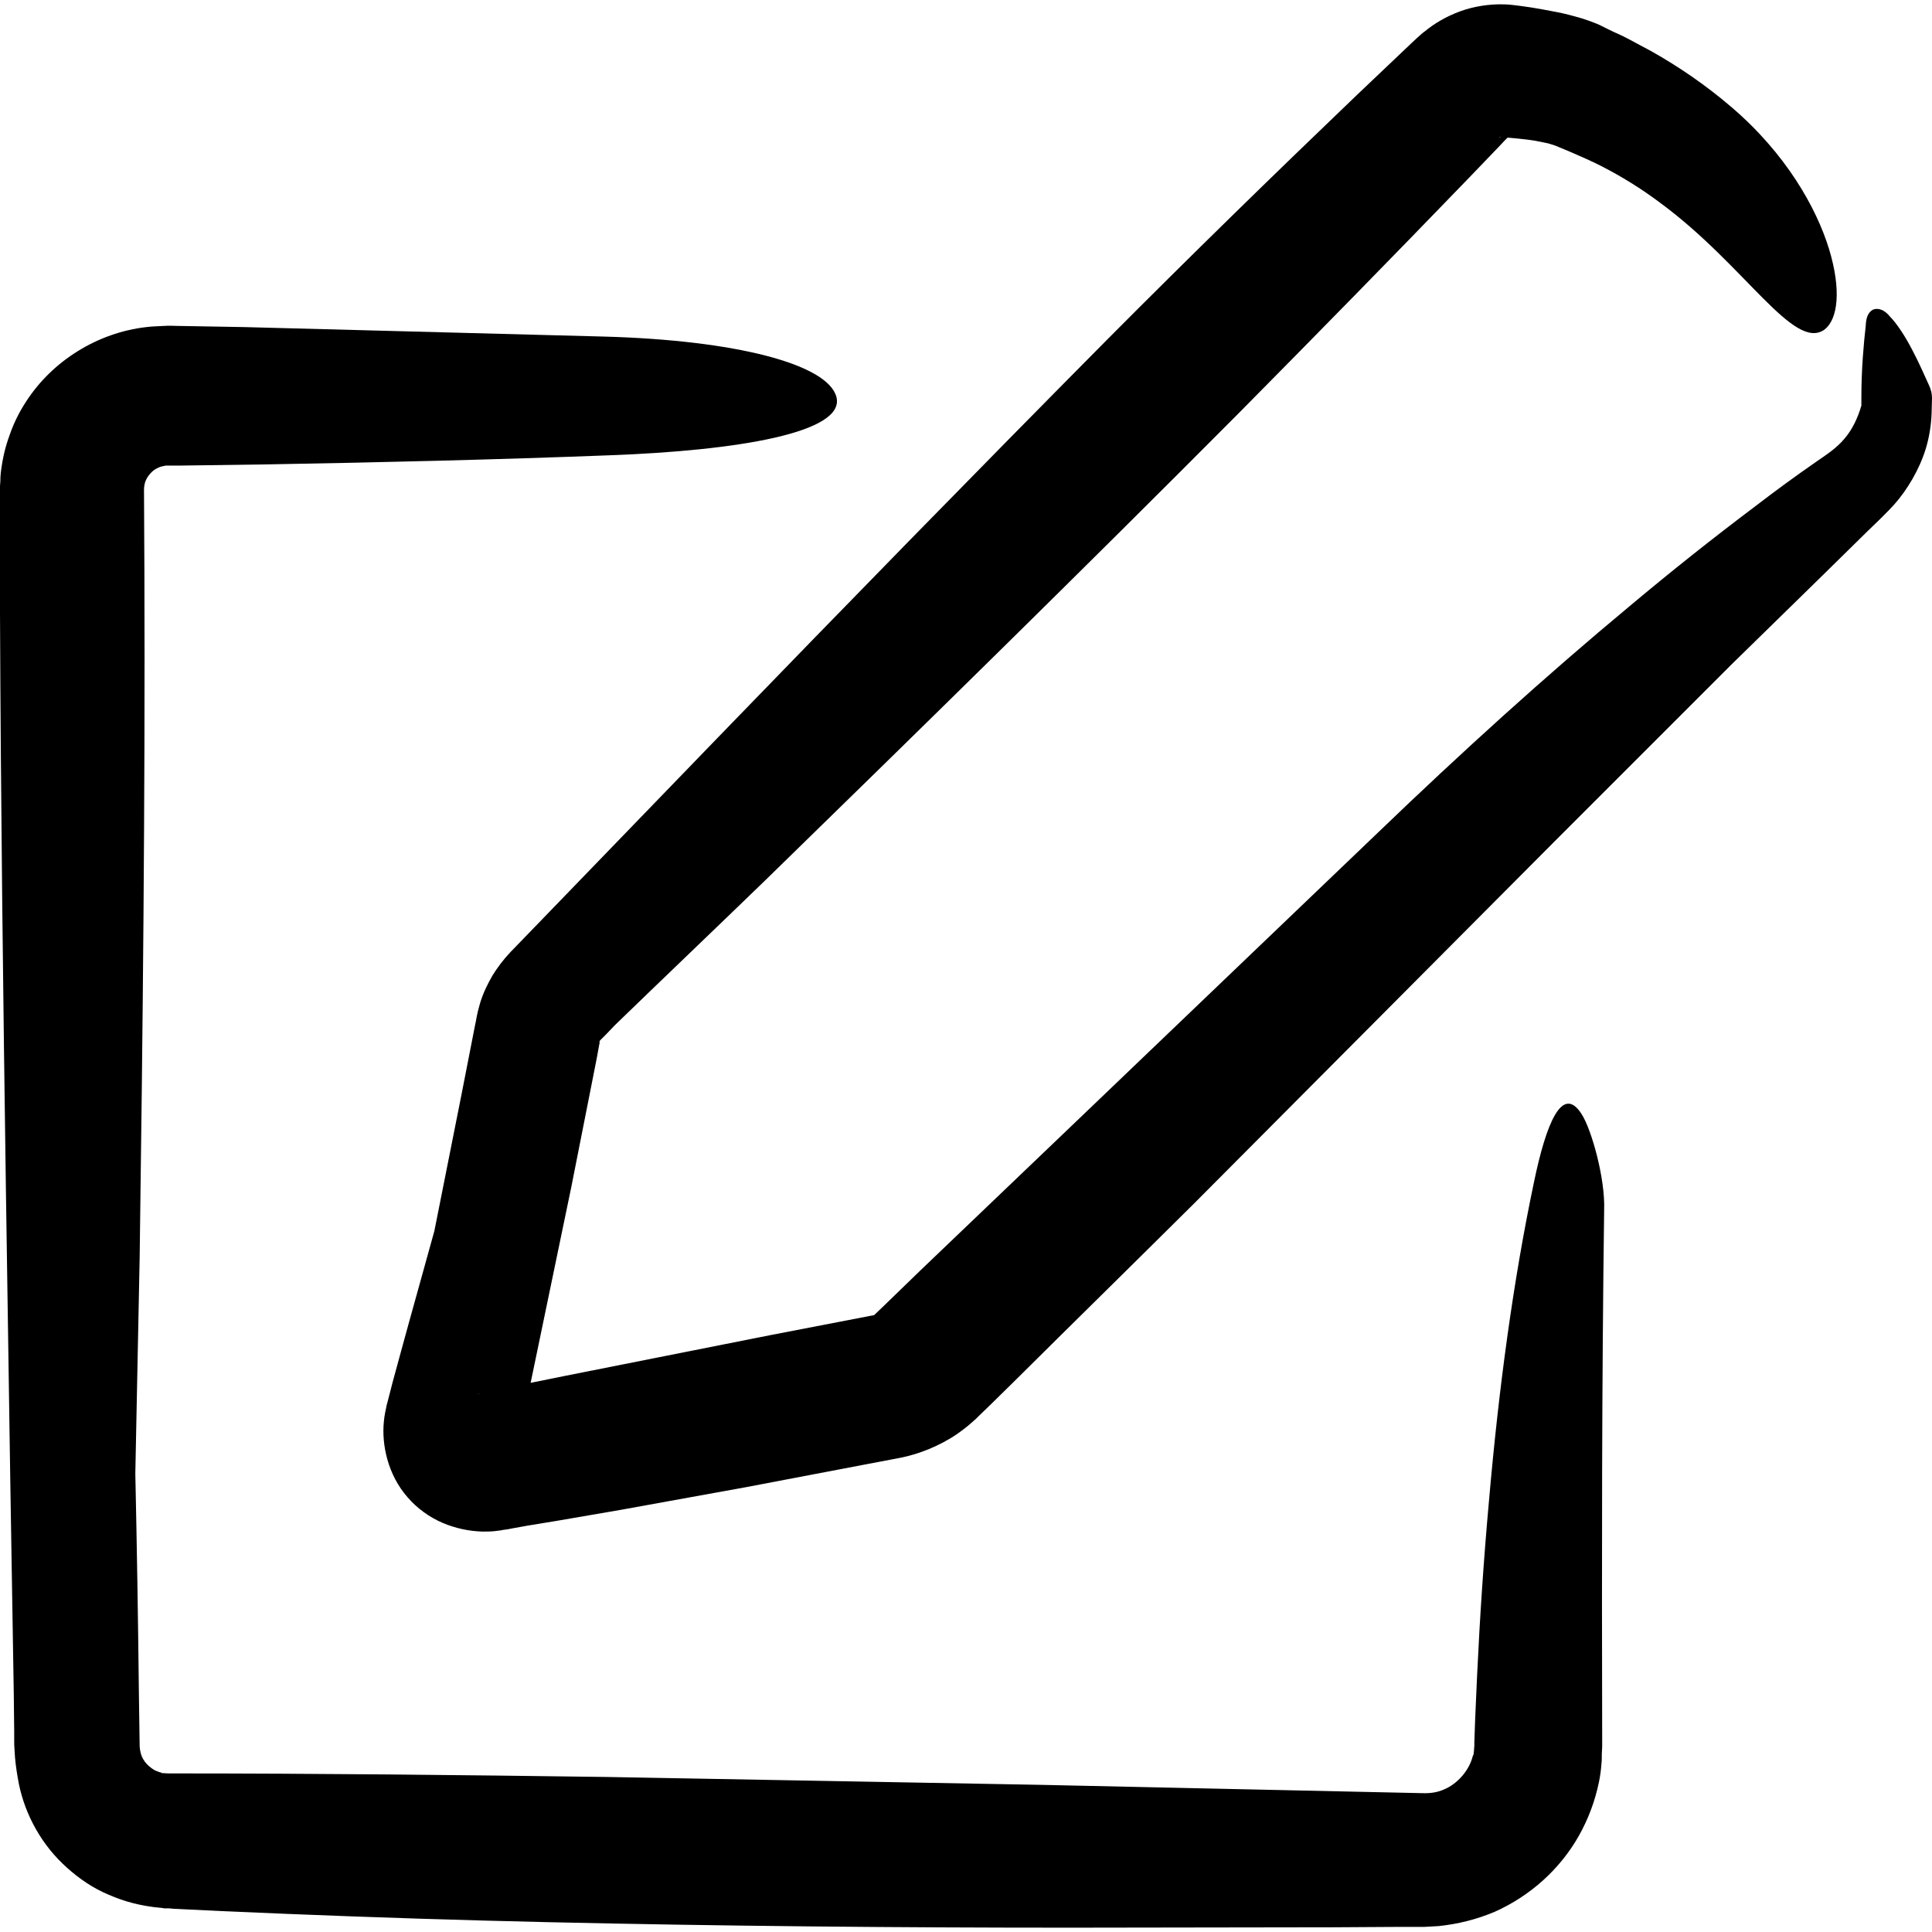
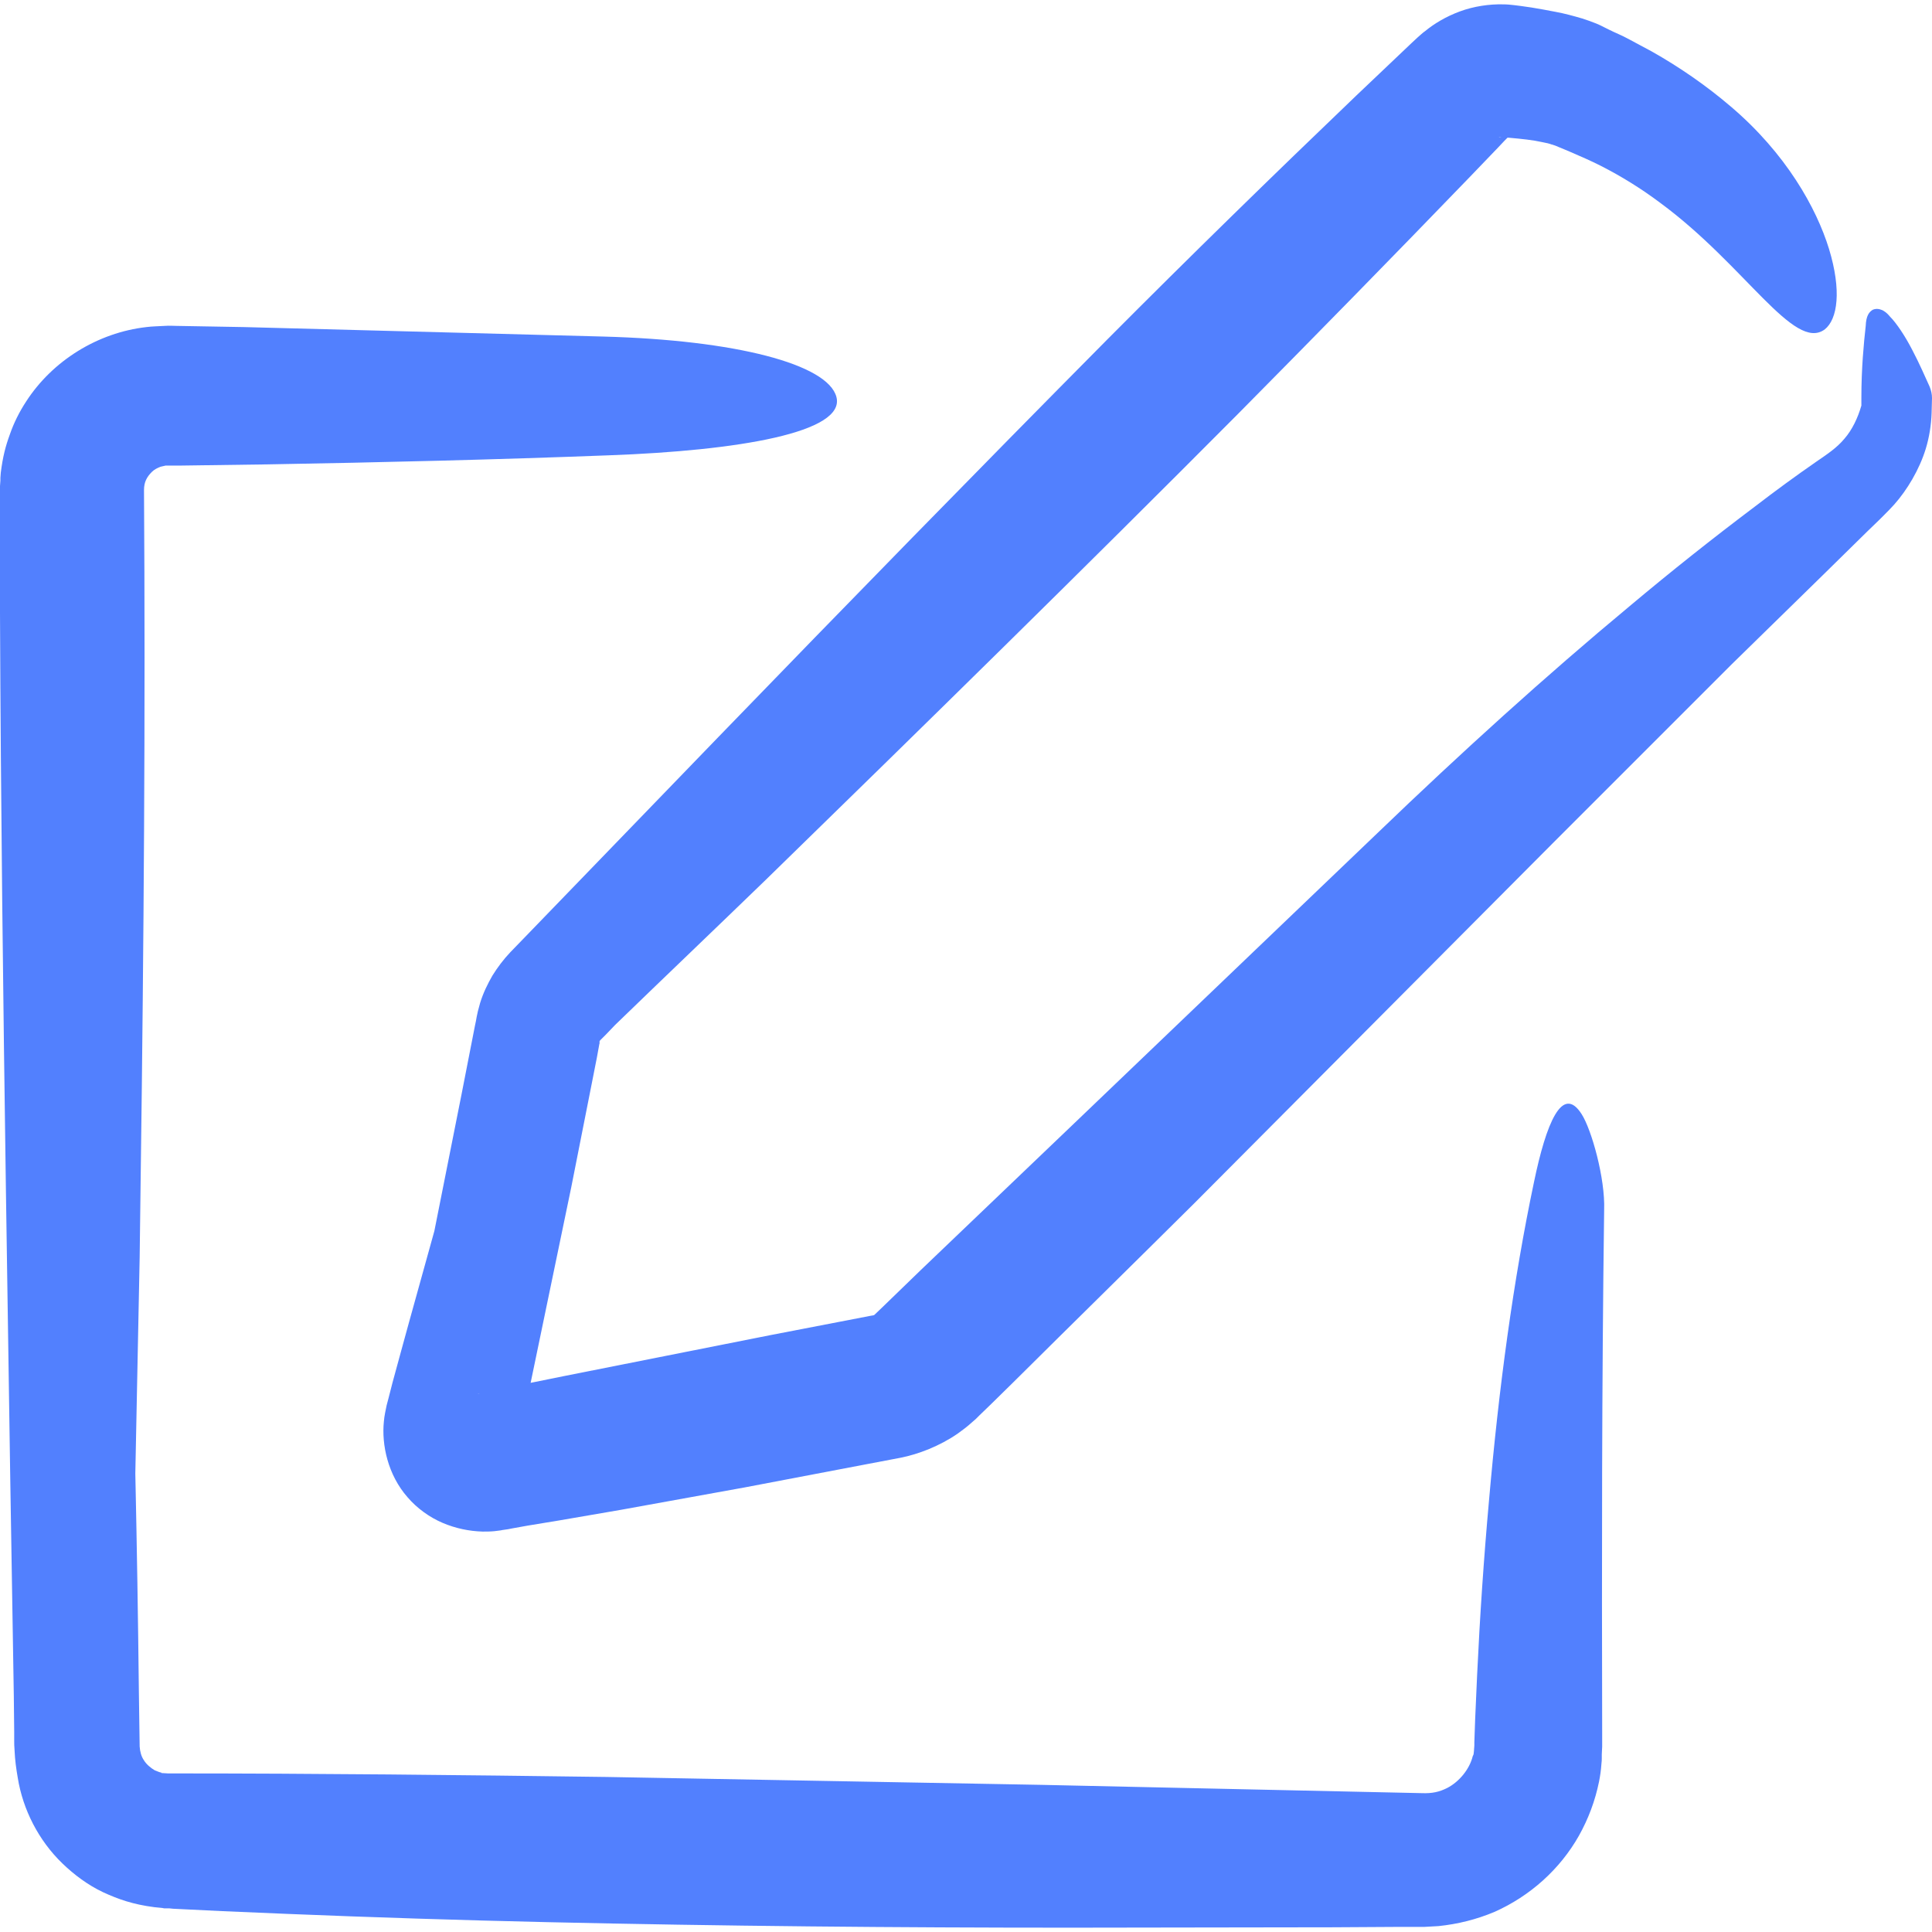
- <svg xmlns="http://www.w3.org/2000/svg" version="1.1" id="Capa_1" x="0px" y="0px" viewBox="0 0 489.7 489.7" style="enable-background:new 0 0 489.7 489.7;" xml:space="preserve">
+ <svg xmlns="http://www.w3.org/2000/svg" version="1.1" id="Capa_1" x="0px" y="0px" viewBox="0 0 489.7 489.7" style="enable-background:new 0 0 489.7 489.7;" xml:space="preserve" fill="#5280FE">
  <g>
    <g>
      <path d="M461.9,145.905l11.5-11.3l2.9-2.8l1.4-1.4c0.6-0.6,1.6-1.6,2.4-2.5c3.3-3.7,6.4-8.9,8-14.1c0.9-2.9,1.4-6.1,1.5-9.1    l0.1-3.8c0-1-0.2-1.9-0.6-2.9c-1.1-2.4-2.6-5.9-4.4-9.3c-1.8-3.5-4-6.8-5.6-8.4c-0.5-0.6-1-1.1-1.5-1.4c-0.4-0.3-0.8-0.4-1.1-0.5    c-0.7-0.2-1.3-0.1-1.8,0.1c-1,0.6-1.7,1.6-1.8,4.1c-0.5,4.4-1.1,10.9-1.1,18.1c0,0.5,0,1,0,1.5v0.6c-0.9,3.1-2.3,6.1-4.3,8.4    c-2,2.4-4.5,4-7.1,5.8c-5.2,3.6-10.4,7.4-15.6,11.4c-10.5,7.9-21.1,16.3-31.7,25.2c-21.3,17.7-42.8,37.2-63.8,57.4    c-25.7,24.6-51.3,49.1-77,73.7l-38.9,37.2l-9.6,9.3l-2.2,2.1c0,0-0.2,0.1-0.3,0.1l-0.6,0.1l-25.4,4.9    c-17.5,3.5-34.9,6.9-52.4,10.4l-8.4,1.7c3.4-16.5,6.9-33.1,10.3-49.6l5.2-26.3l1.3-6.6l0.6-3.3l0.1-0.4v-0.2v-0.1    c0.1-0.4-0.1,0.5-0.1,0.3s0.2-0.8,0.1-0.4c-0.2,0.6-0.1,0.3-0.1,0.4c-0.1,0,0.2-0.5,0.2-0.6l0,0l0,0l0.3-0.3l1.2-1.2l2.3-2.4    c12.7-12.3,25.5-24.5,38.2-36.8c40.1-39.1,80.2-78.4,119.7-118.1c19.7-19.9,39.3-39.9,58.7-60l7.3-7.6c1.2-1.3,1.9-2,2.3-2.4h0.3    c3.4,0.3,6.2,0.6,8.4,1.1c1.1,0.2,2,0.4,2.7,0.7h0.1c-0.2-0.1,0.4,0.2-0.3-0.1h0.1l0.2,0.1l0.6,0.2l1.2,0.5l2.4,1    c3,1.3,5.1,2.2,7.9,3.6c5.3,2.7,10.3,5.8,15.1,9.4c21.6,15.9,33.9,37.8,41.7,32.1c3.3-2.6,4.3-9.9,1.1-20.4    c-3.2-10.4-10.9-24.2-24.9-36.1c-6.2-5.3-13-10-20.1-14c-1.8-1-3.8-2-5.6-3c-2-1.1-3.4-1.6-5.2-2.5l-1.2-0.6l-1-0.5l-0.9-0.4    c-1.2-0.5-2.4-0.9-3.6-1.3c-2.4-0.7-4.6-1.3-6.8-1.7c-2.1-0.4-4.2-0.8-6.1-1.1l-2.8-0.4l-1.6-0.2c-0.9-0.1-1.8-0.2-2.7-0.2    c-3.6-0.1-7.6,0.5-11.1,1.8s-6.5,3.1-8.8,5c-0.6,0.4-1.2,1-1.9,1.6l-1.4,1.3l-2,1.9l-4,3.8l-8,7.6c-21.2,20.3-42.3,40.9-63,61.7    c-33.3,33.6-66.2,67.3-99.1,101.3l-49.2,50.9l-3.2,3.3c-1.8,1.9-3.3,3.9-4.6,6c-1.2,2.1-2.3,4.3-3.1,6.9c-1,3.4-0.9,4.1-1.3,5.7    l-3.4,17.4l-6.9,34.7c-2.8,10.2-5.7,20.4-8.5,30.7l-2.1,7.7l-1,3.9l-0.5,1.9c-0.2,1-0.6,2.7-0.7,4.1c-0.6,5.9,1,13.5,6,19.2    c2.4,2.8,5.6,5.1,8.9,6.5s6.7,2.1,10.1,2.2c1,0,2,0,3-0.1l1.6-0.2l0.5-0.1l1.4-0.2l1-0.2l3.9-0.7l7.9-1.3l15.7-2.7    c10.5-1.9,21-3.8,31.5-5.7c10.5-2,21-4,31.5-6l7.9-1.5c4.6-0.9,10-3,14.5-6.1c1.1-0.8,2.2-1.6,3.1-2.4l1.6-1.4l0.9-0.9l2.9-2.8    l5.7-5.6c15.2-15.1,30.5-30.1,45.7-45.2c30.3-30.4,60.6-60.9,90.9-91.3c15.2-15.2,30.4-30.4,45.5-45.5L461.9,145.905z     M380.6,34.805L380.6,34.805c-0.3,0-0.6,0-0.7-0.1L380.6,34.805z M121,353.305c-0.5,0.1,0.1,0,0.4-0.1c0.1,0,0.1,0,0.2,0    L121,353.305z" />
      <path d="M400.9,282.405c-4.9-7.7-9,2.3-12.1,17.3c-5.2,24.7-8.9,52-11.4,80.8c-1.3,14.4-2.3,29.2-3,44.1    c-0.2,3.7-0.3,7.5-0.5,11.3l-0.2,5.7v0.7v0.4c0-0.3,0,0.7,0-0.6l0,0v0.1v0.2l-0.1,1.4c-0.1,1.3-0.2,1-0.3,1.3    c-0.8,3.3-3.4,6.5-6.5,8.1c-2,1-3.8,1.4-6.4,1.3l-13.8-0.3l-27.5-0.6l-55.1-1.2c-36.7-0.7-73.5-1.3-110.2-2    c-36.8-0.5-73.6-0.9-110.4-0.9H43h-0.4l-1.7-0.1c-0.1-0.2,0.5,0,0-0.1c-0.6-0.1-1.1-0.4-1.7-0.6c-1-0.6-2.1-1.5-2.7-2.5    c-0.7-1-1-2.2-1.1-3.5l-0.2-13.8c-0.2-18.4-0.5-36.9-0.9-55.4c0.4-18.3,0.7-36.5,1.1-54.8c0.8-58,1.4-115.9,1.2-173.8l-0.1-20.7    c0-2,0.7-3.3,2-4.6c0.6-0.6,1.4-1,2.2-1.3c0.4-0.1,0.8-0.2,1.3-0.3c0.1,0,0.2,0,0.3,0c0,0,0.8,0,1.1,0h2.7l21.7-0.3    c28.9-0.5,57.8-1.2,86.6-2.3c32.8-1.2,60-5.8,57.6-14.8c-2.2-8.3-25.5-14.4-59.1-15.3c-30.2-0.8-60.6-1.6-91-2.4l-11.4-0.2    l-5.7-0.1c-1.1,0-1.7-0.1-3.1,0c-1.5,0.1-3.1,0.1-4.6,0.3c-12.3,1.4-23.8,8.5-30.5,18.9c-1.7,2.6-3.1,5.4-4.1,8.3    c-1.1,3-1.8,5.7-2.3,9.7l-0.1,1.3v0.7l-0.1,1.4v1.5v0.7v1.4v5.7v22.8c0.2,48.8,0.8,97.6,1.5,146.4l1.1,73.2l0.6,36.6l0.3,18.3    l0.1,9.1v2.3c0,0.8,0,1.3,0.1,2.6c0.1,2.3,0.4,4.5,0.8,6.8c1.3,8.1,5.3,15.9,11.3,21.7c3,2.9,6.5,5.5,10.3,7.3    c3.9,1.8,7.6,3.1,13,3.8l2,0.2l0.5,0.1h1.3l1,0.1l4.1,0.2l8.2,0.4l16.5,0.7c22,0.9,44,1.6,66,2.1c44.1,1,88.4,1.4,132.7,1.4    c22.2,0,44.4-0.1,66.5-0.1l16.6-0.1h4.2h2.3l3.6-0.2c4.9-0.5,9.7-1.7,14.2-3.6c9-4,16.6-10.8,21.4-19.3c2.4-4.3,4.1-8.8,5.1-13.7    c0.3-1.5,0.5-2.9,0.6-4.4c0.1-0.9,0.1-1.1,0.1-1.5v-1l0.1-2v-1v-2.1c-0.1-44.4-0.1-88.7,0.5-132.9    C406.9,298.705,403.4,286.305,400.9,282.405z" />
    </g>
  </g>
  <g>
</g>
  <g>
</g>
  <g>
</g>
  <g>
</g>
  <g>
</g>
  <g>
</g>
  <g>
</g>
  <g>
</g>
  <g>
</g>
  <g>
</g>
  <g>
</g>
  <g>
</g>
  <g>
</g>
  <g>
</g>
  <g>
</g>
</svg>
